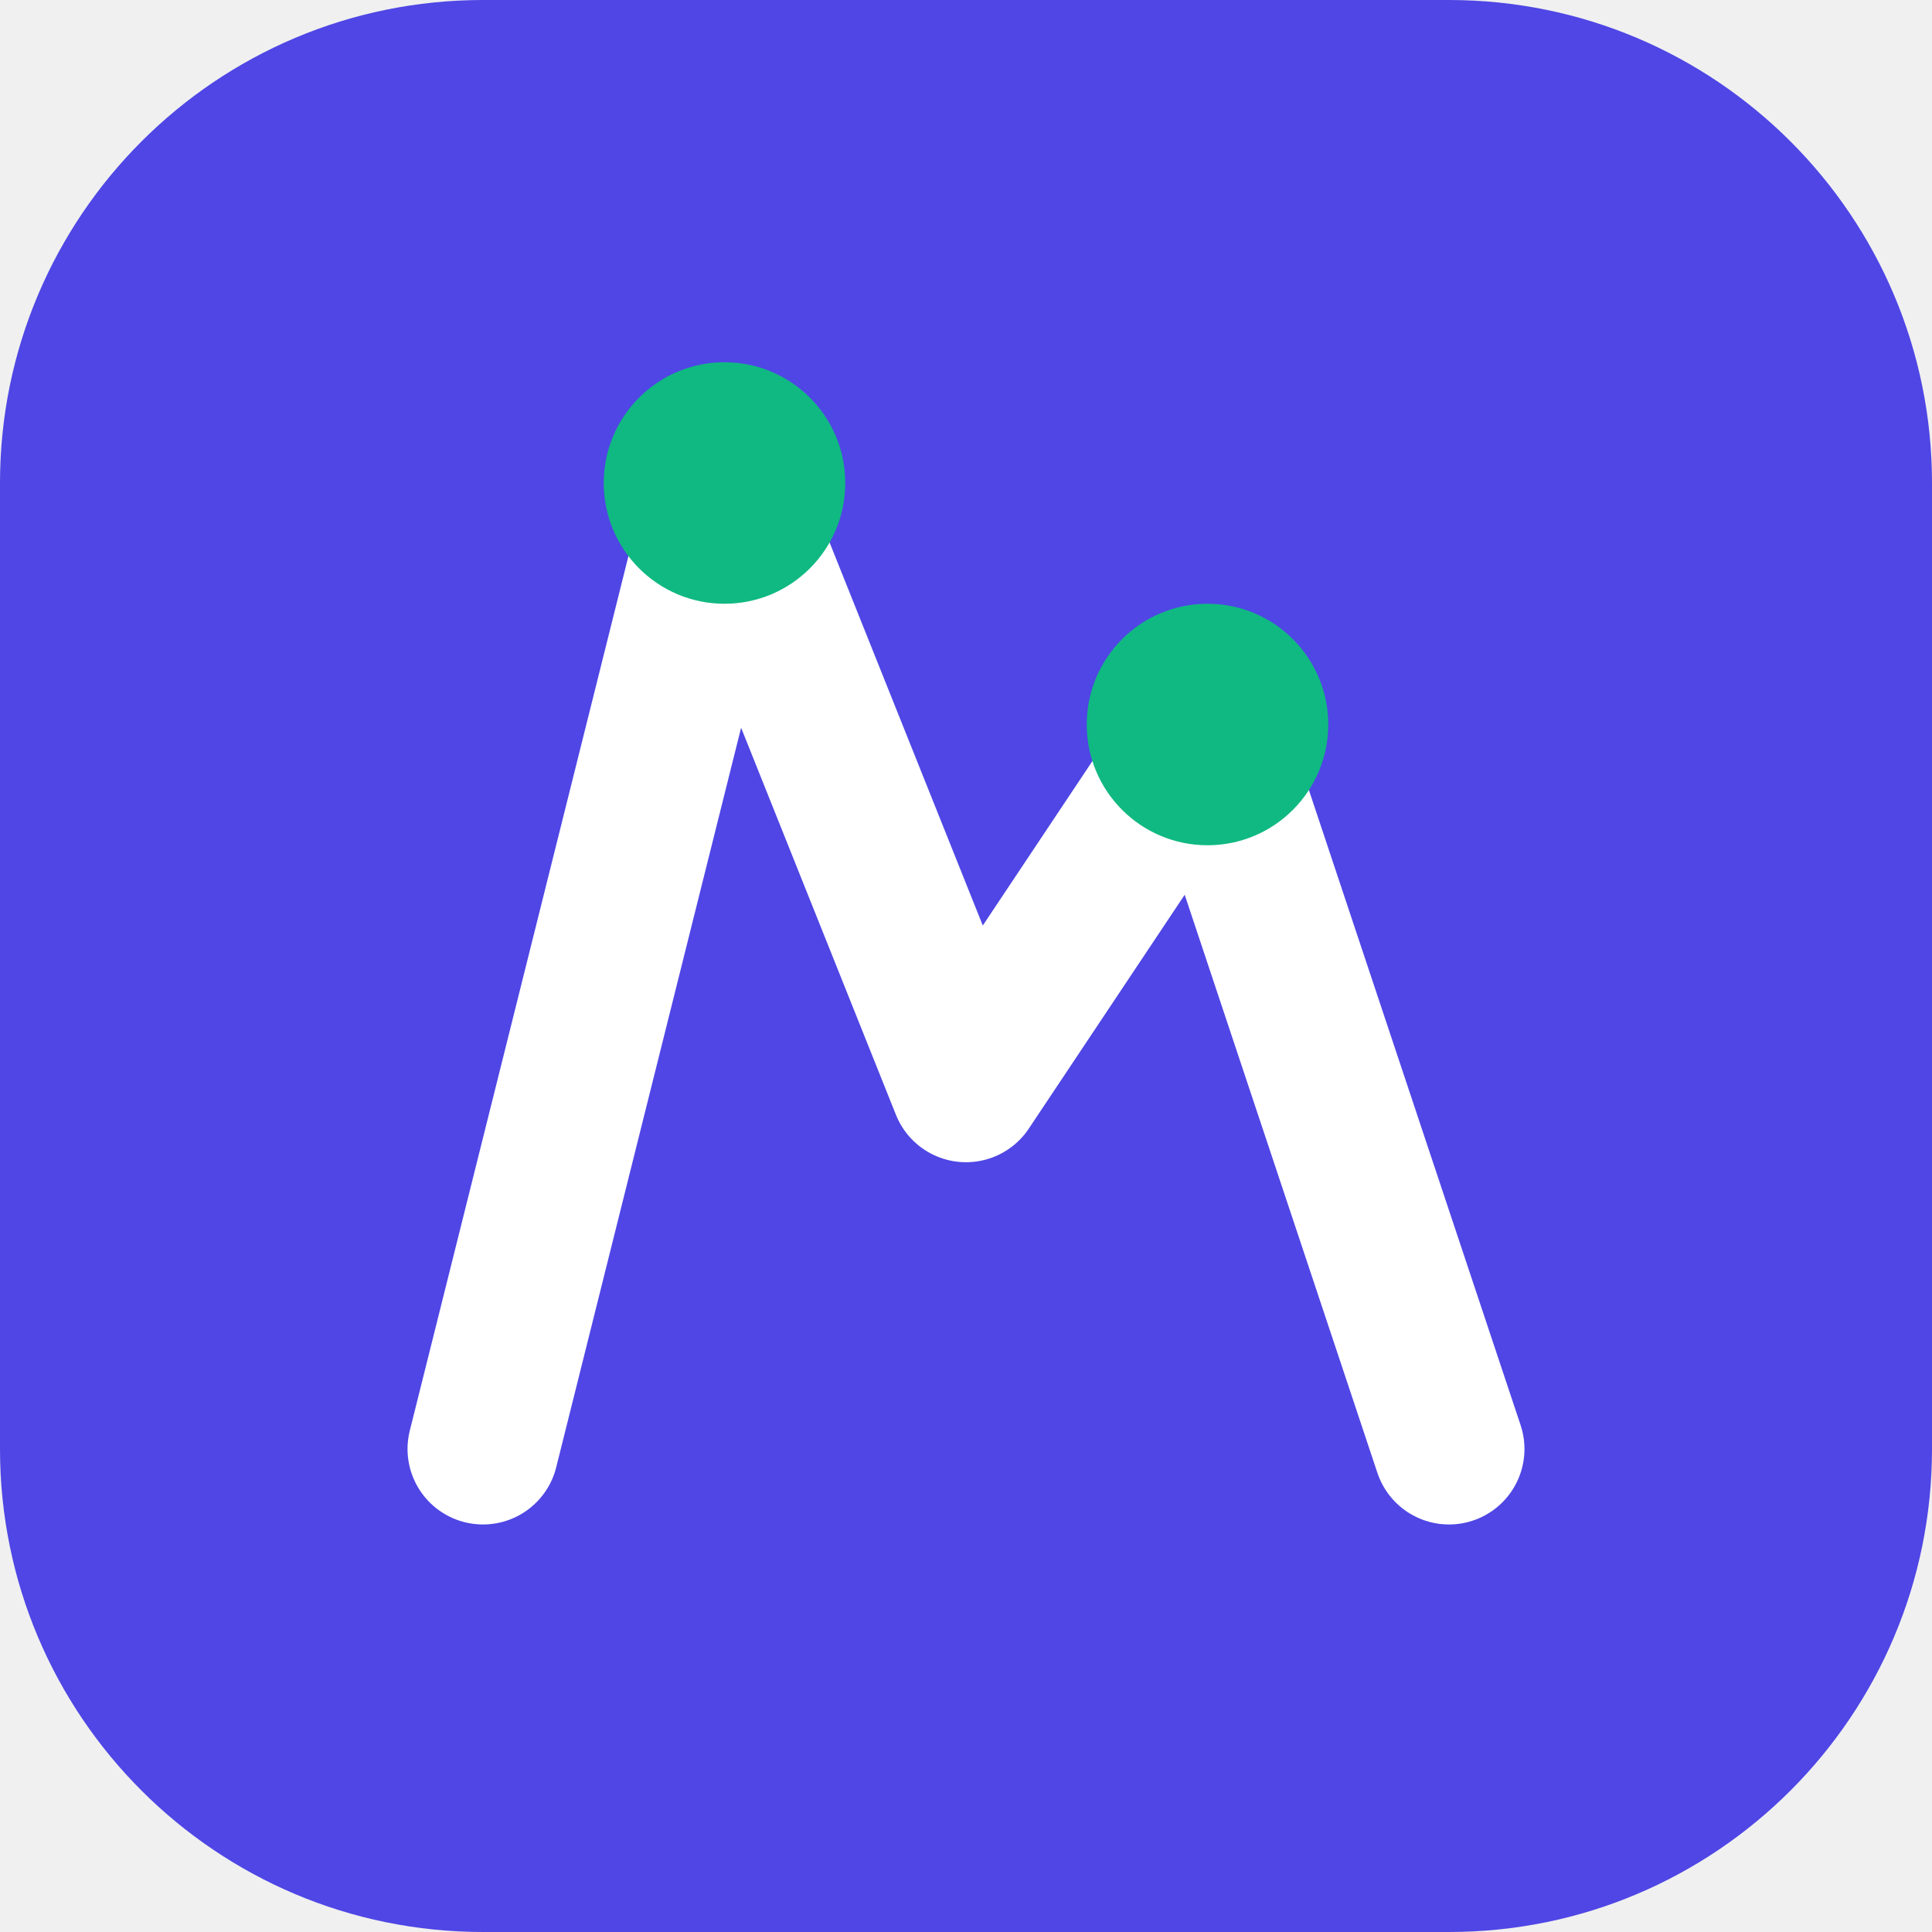
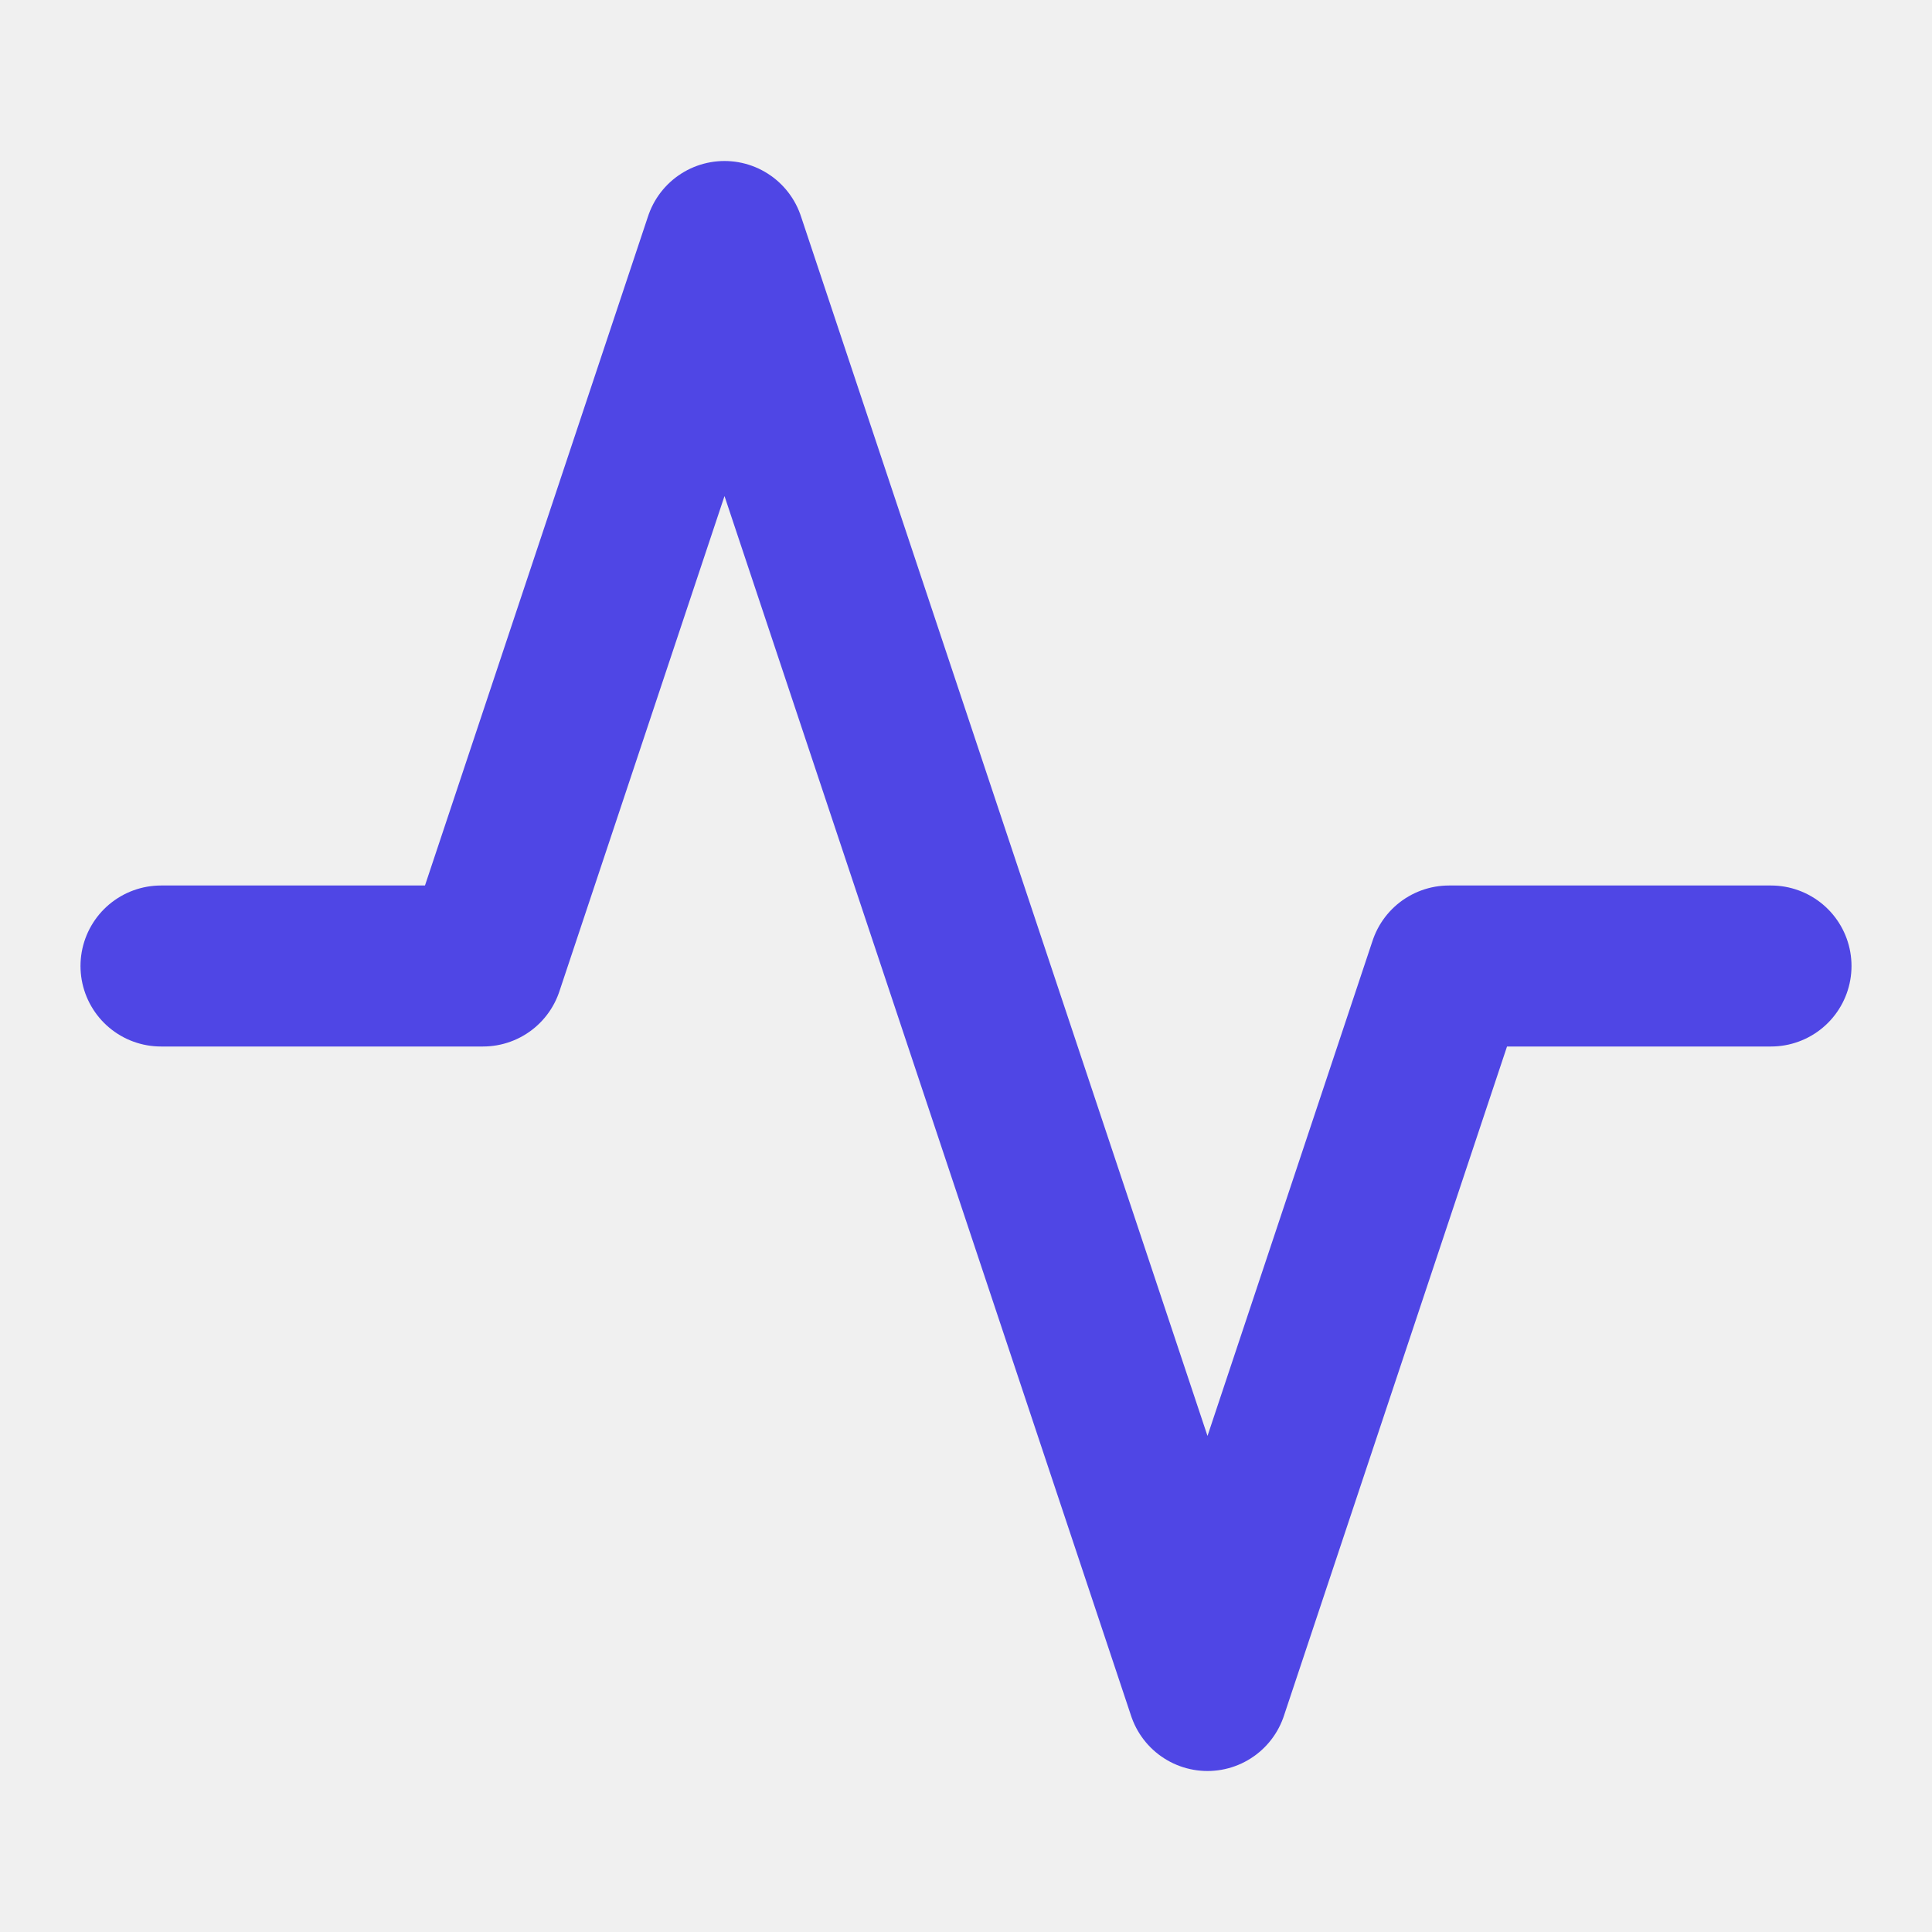
- <svg xmlns="http://www.w3.org/2000/svg" viewBox="0 0 32 32" fill="none">
-   <rect width="32" height="32" rx="8" fill="#4f46e5" />
-   <path d="M8 24L12 8L16 18L20 12L24 24" stroke="white" stroke-width="2.5" stroke-linecap="round" stroke-linejoin="round" />
-   <circle cx="12" cy="8" r="2" fill="#10b981" />
-   <circle cx="20" cy="12" r="2" fill="#10b981" />
+ <svg xmlns="http://www.w3.org/2000/svg" viewBox="0 0 24 24" fill="none" stroke="#4f46e5" stroke-width="2" stroke-linecap="round" stroke-linejoin="round">
+   <polyline points="22 12 18 12 15 21 9 3 6 12 2 12" />
</svg>
